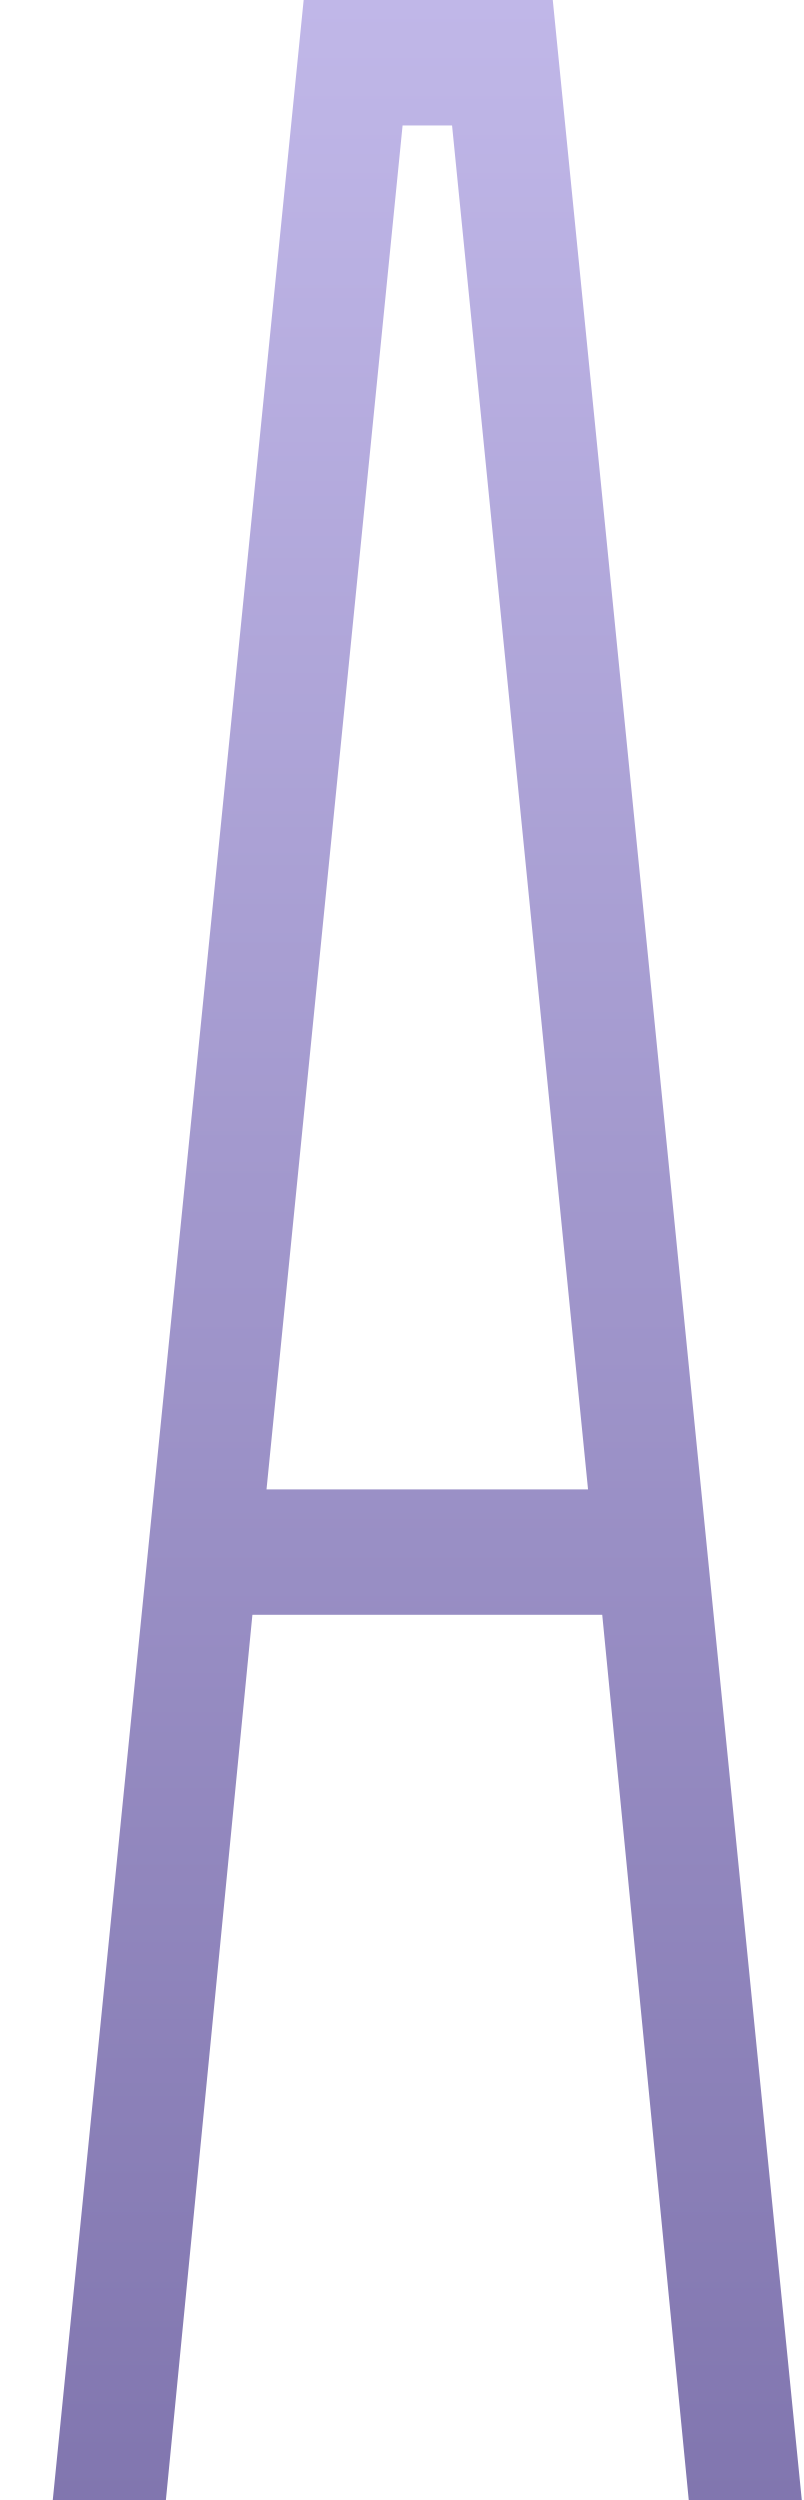
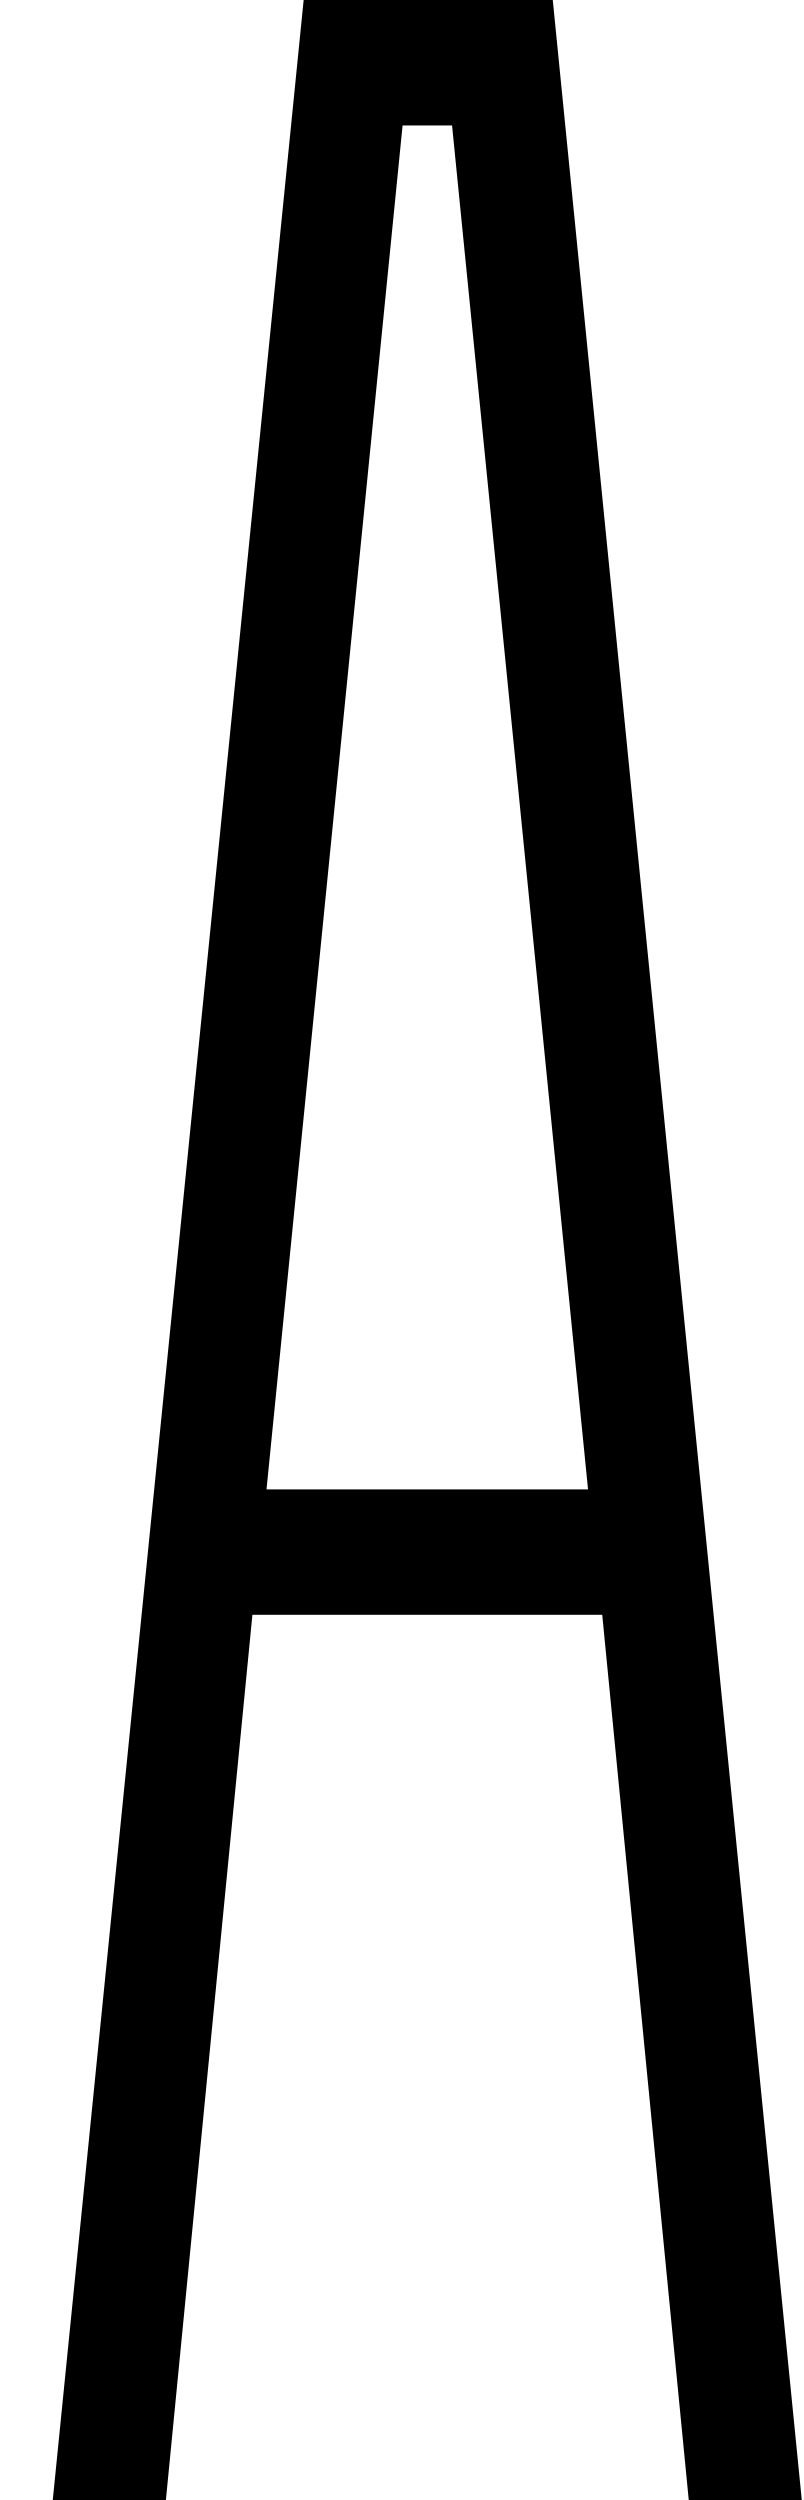
<svg xmlns="http://www.w3.org/2000/svg" width="9" height="28" viewBox="0 0 9 28" fill="none">
  <path d="M2.827 18.086L1.858 28H0.591L3.401 0H6.191L8.98 28H7.714L6.745 18.086H2.827ZM5.063 1.405H4.509L2.985 16.681H6.586L5.063 1.405Z" fill="url(#paint0_linear_13_90)" />
  <defs>
    <linearGradient id="paint0_linear_13_90" x1="4.786" y1="0" x2="4.786" y2="28" gradientUnits="userSpaceOnUse">
-       <stop stop-color="#C0B7E8" />
-       <stop offset="1" stop-color="#8176AF" />
+       <stop stopColor="#C0B7E8" />
+       <stop offset="1" stopColor="#8176AF" />
    </linearGradient>
  </defs>
</svg>
